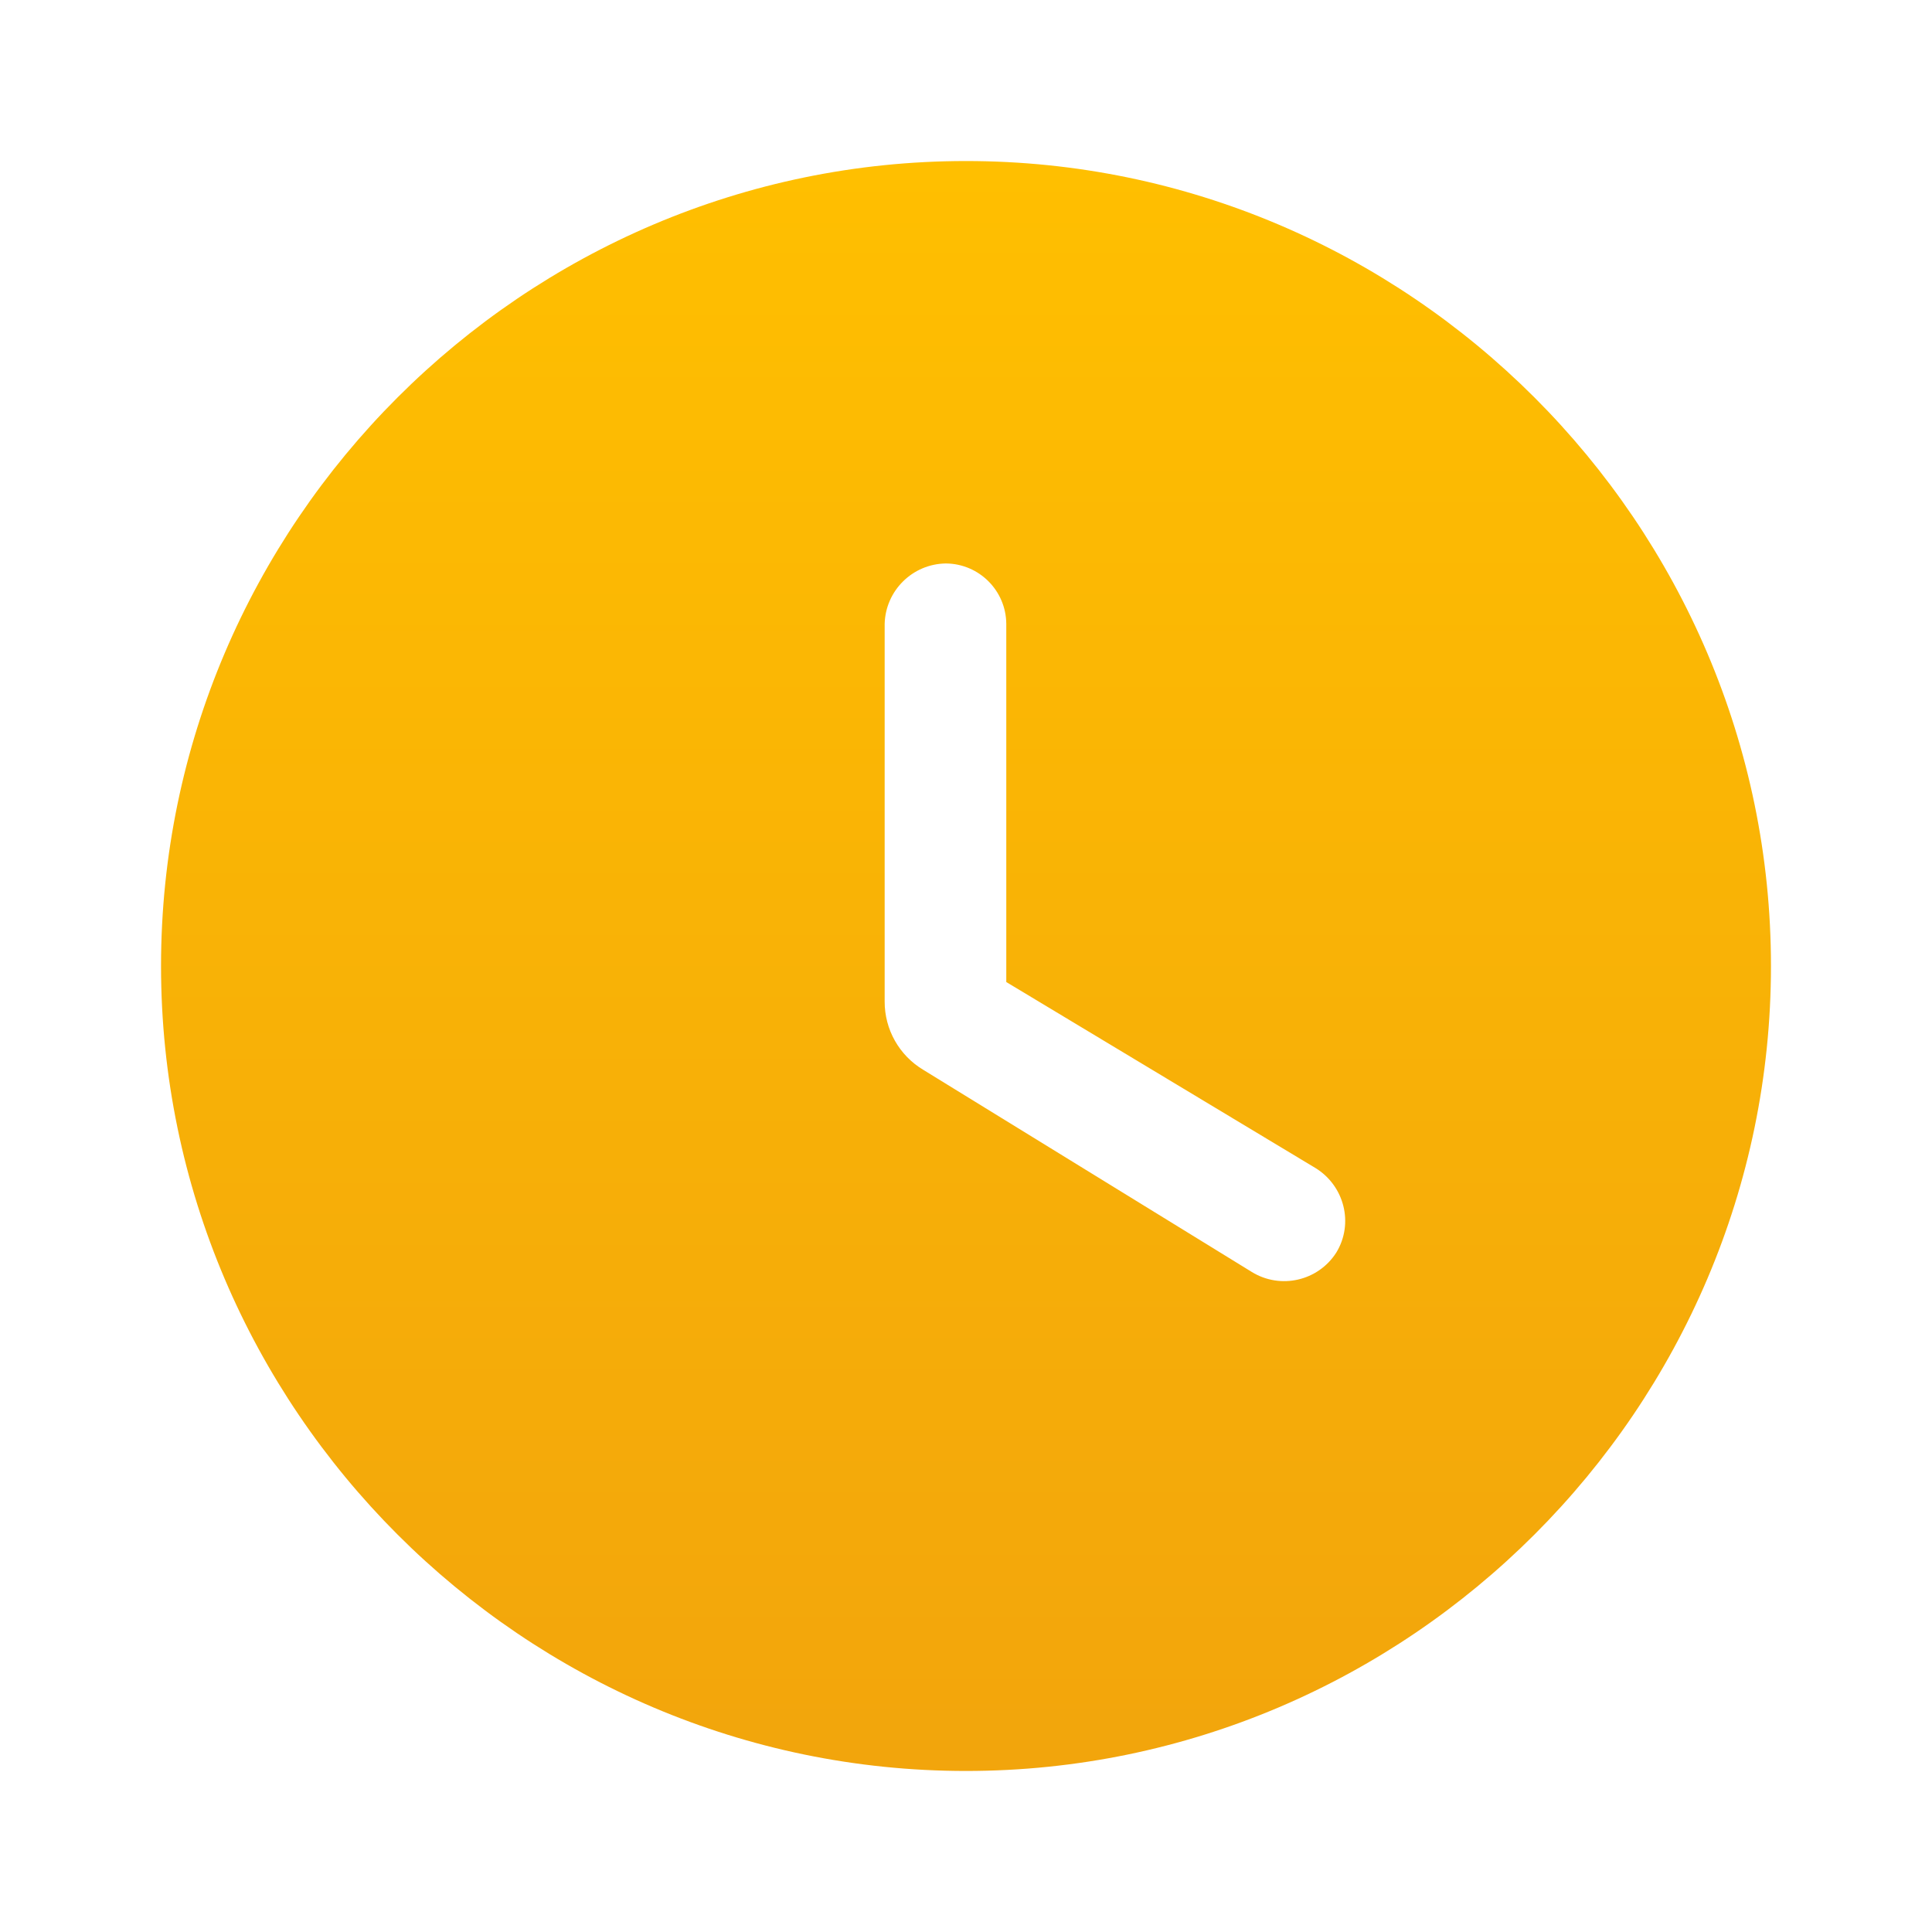
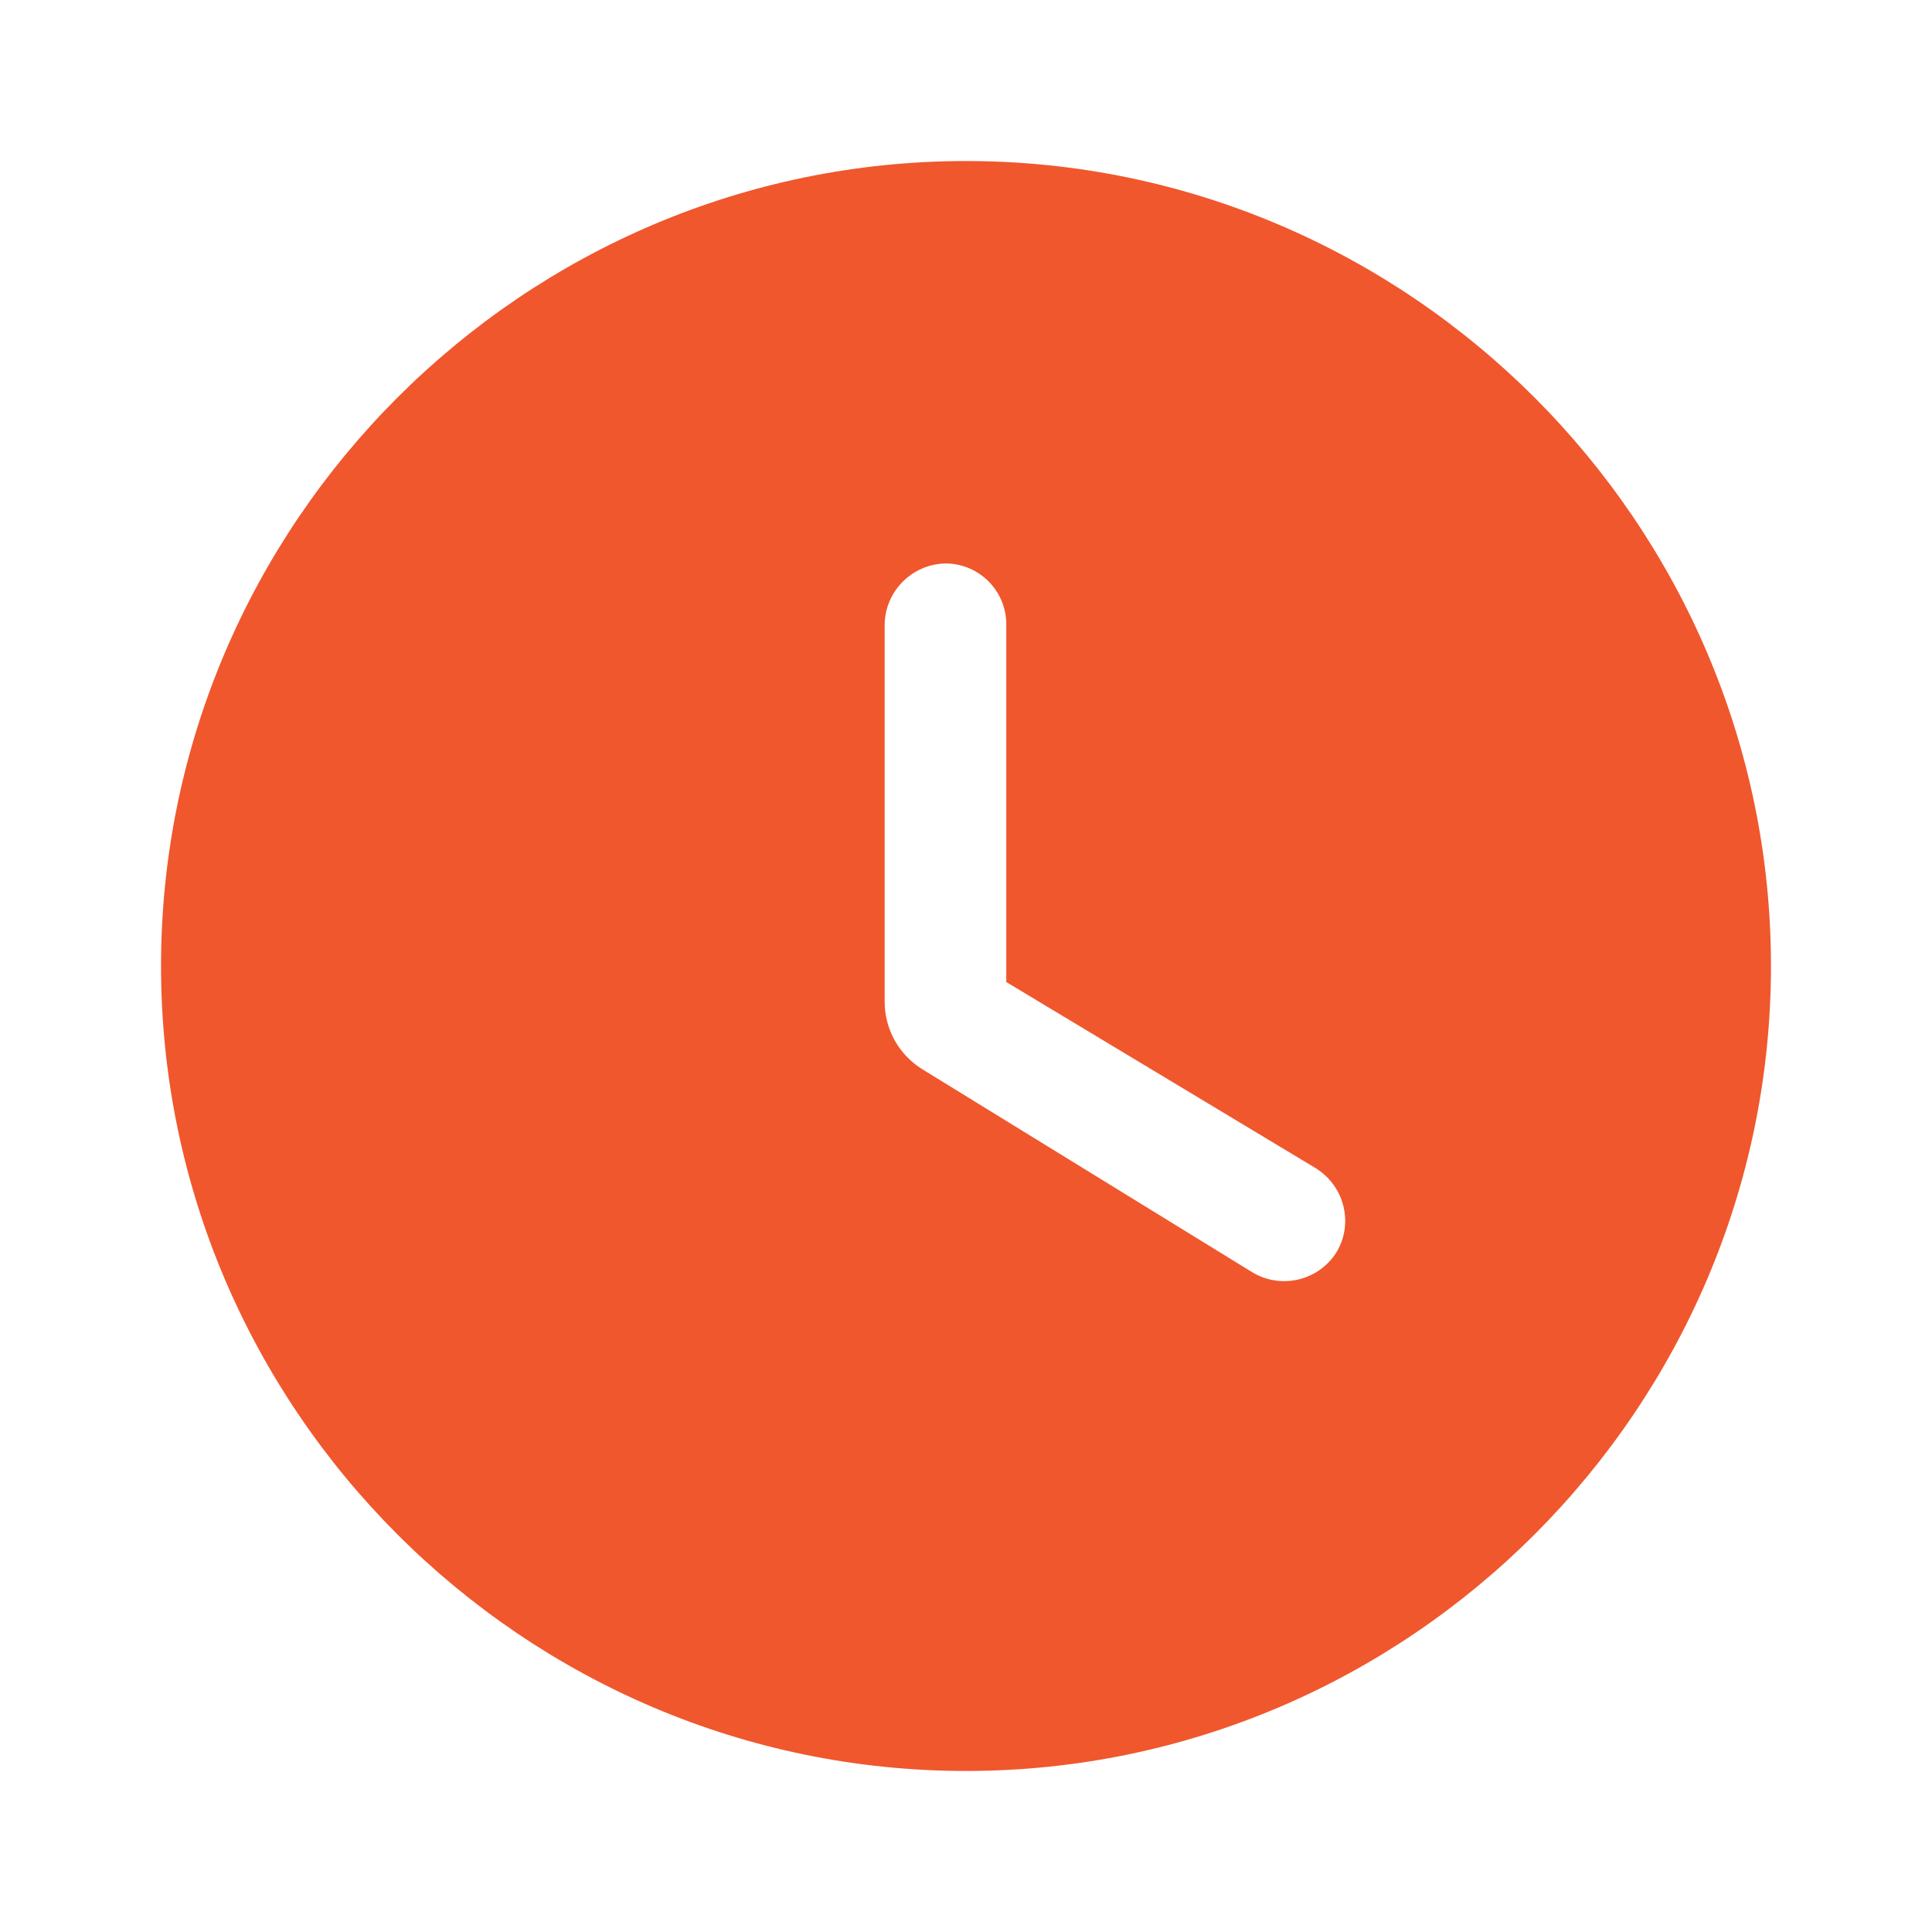
<svg xmlns="http://www.w3.org/2000/svg" width="20" height="20" fill="none">
  <path d="M10 1.667c-4.583 0-8.333 3.75-8.333 8.333s3.75 8.333 8.333 8.333 8.333-3.75 8.333-8.333S14.583 1.667 10 1.667Zm2.958 11.5-3.4-2.092a.821.821 0 0 1-.4-.708V6.458a.642.642 0 0 1 .634-.625.63.63 0 0 1 .625.625v3.708l3.2 1.925c.3.184.4.575.216.876a.64.64 0 0 1-.875.2Z" fill="url(#a)" />
  <defs>
    <linearGradient id="a" x1="10" y1="1.667" x2="10" y2="18.333" gradientUnits="userSpaceOnUse">
-       <stop stop-color="#FFBF00" />
-       <stop offset="1" stop-color="#F2A50C" />
+       <stop stop-color="#F0572D" />
+       <stop offset="1" stop-color="#F0572D" />
    </linearGradient>
  </defs>
</svg>
